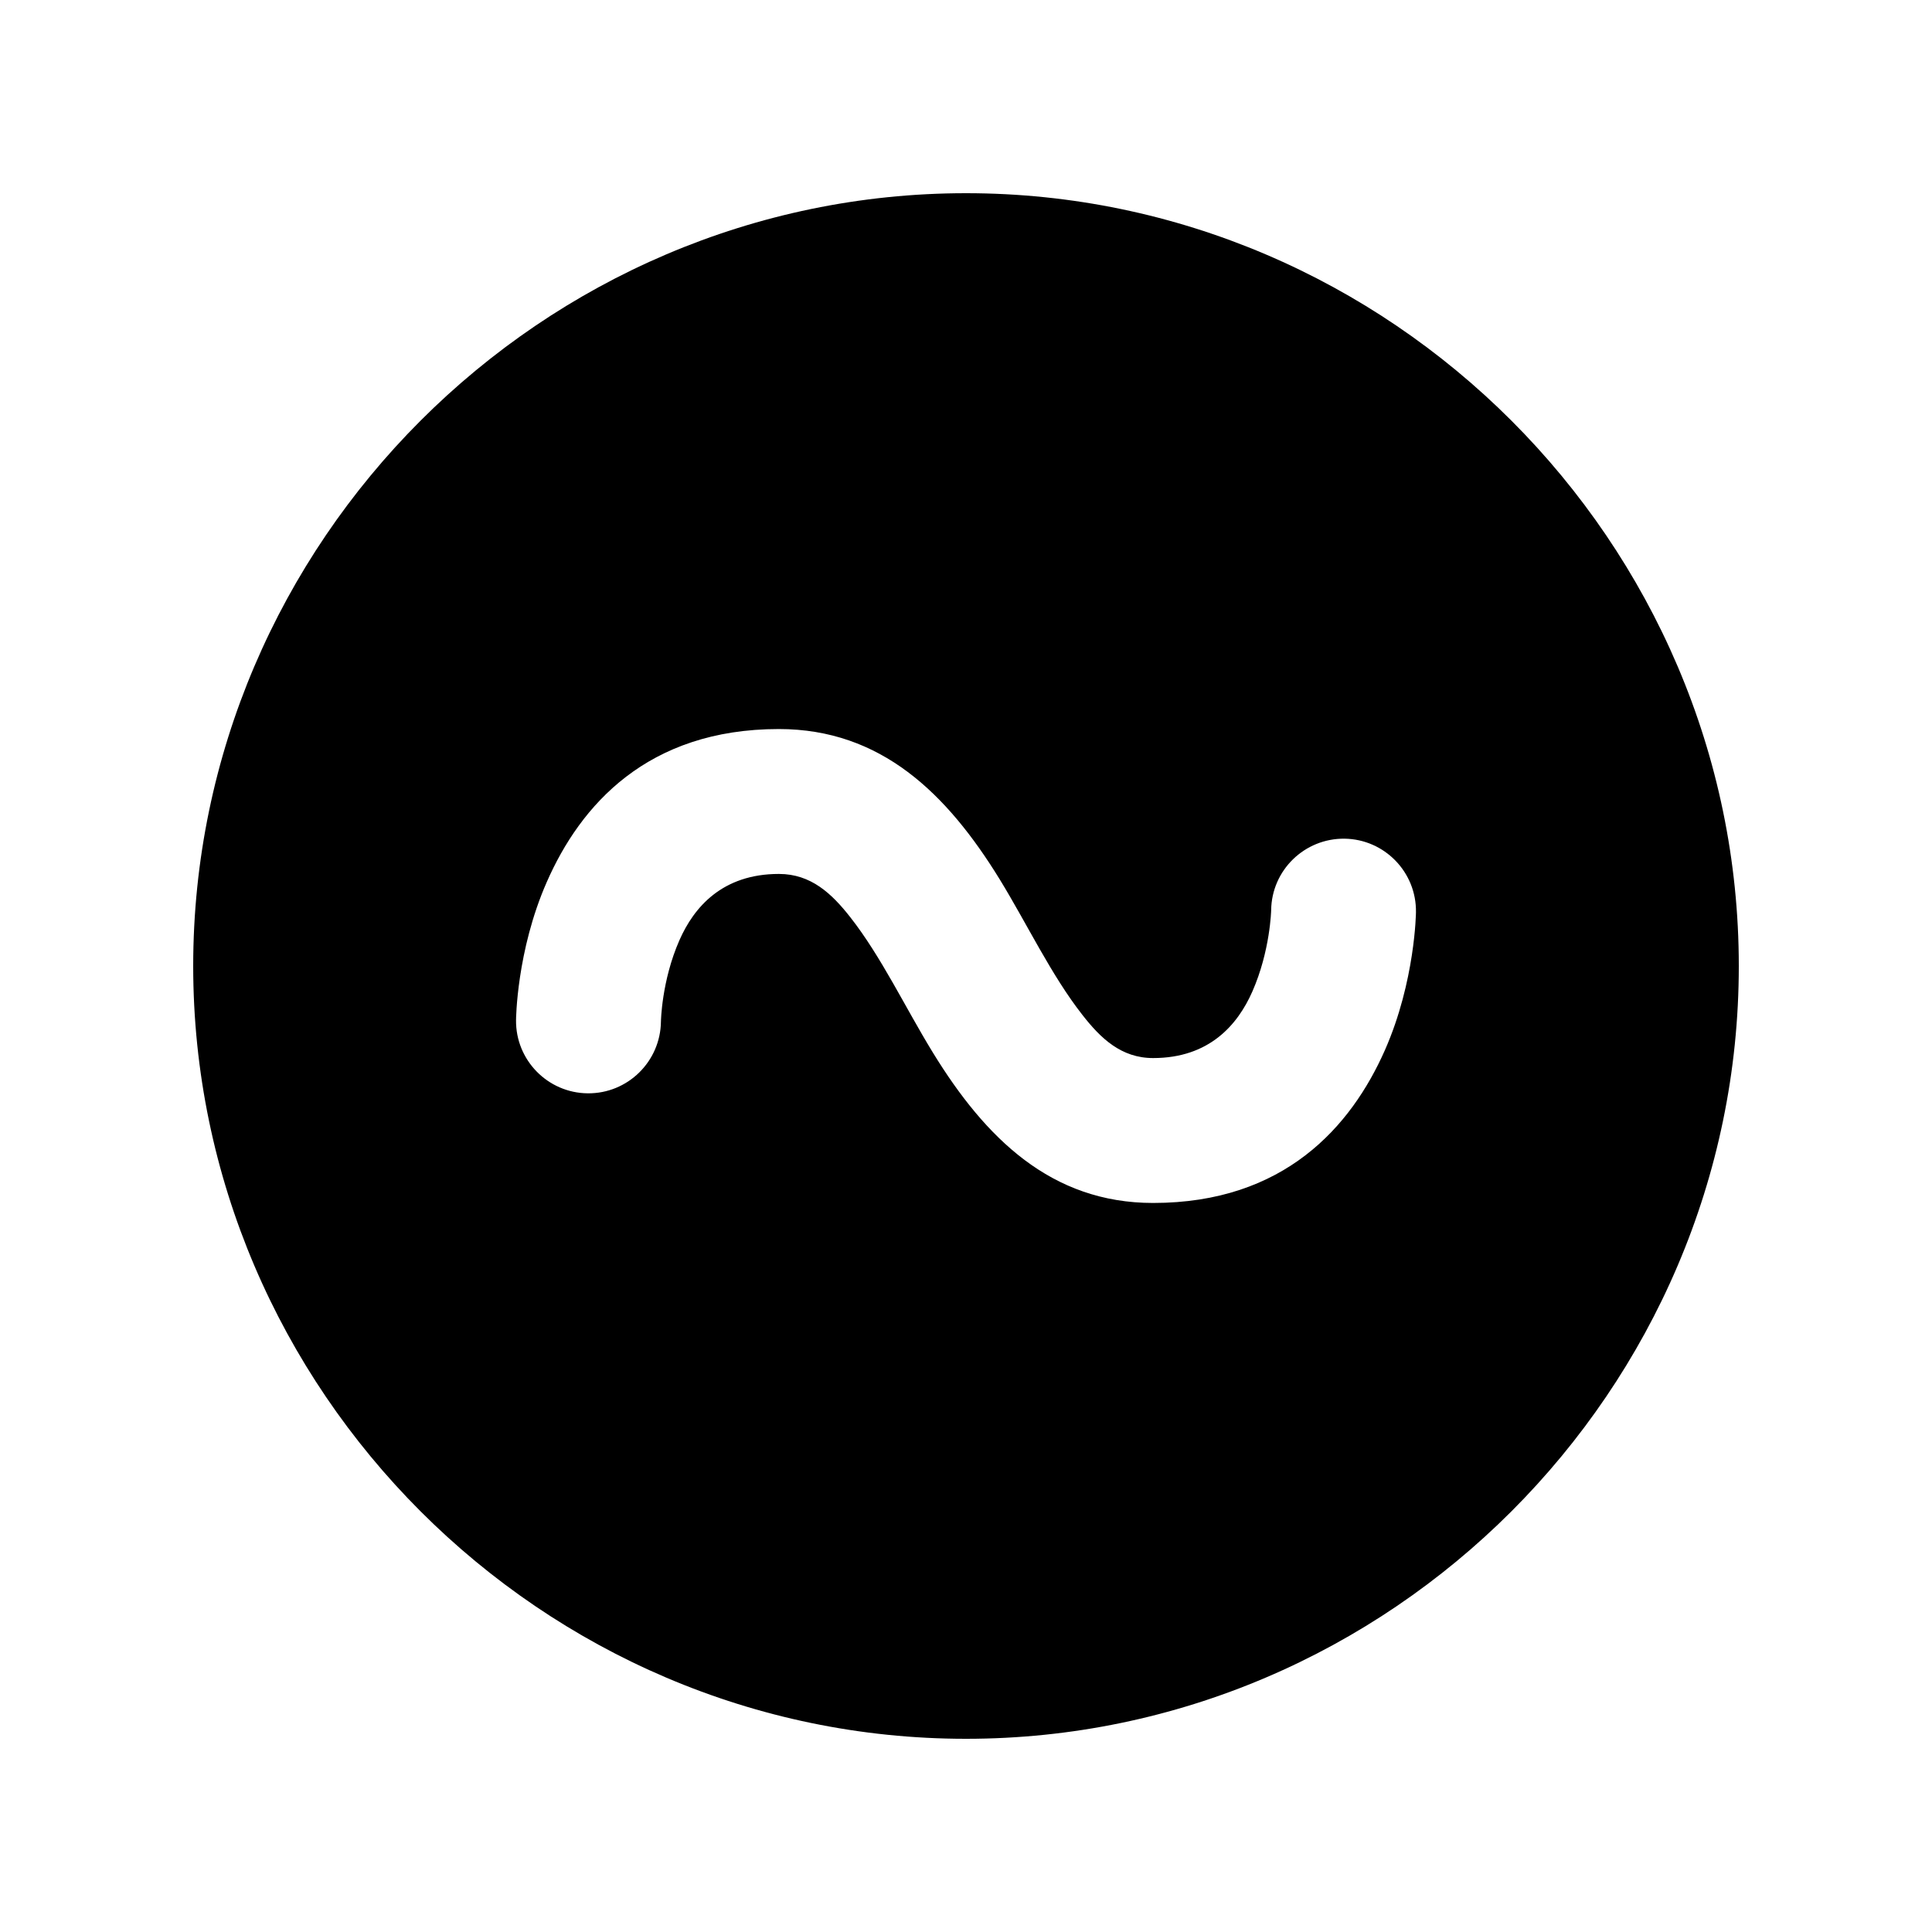
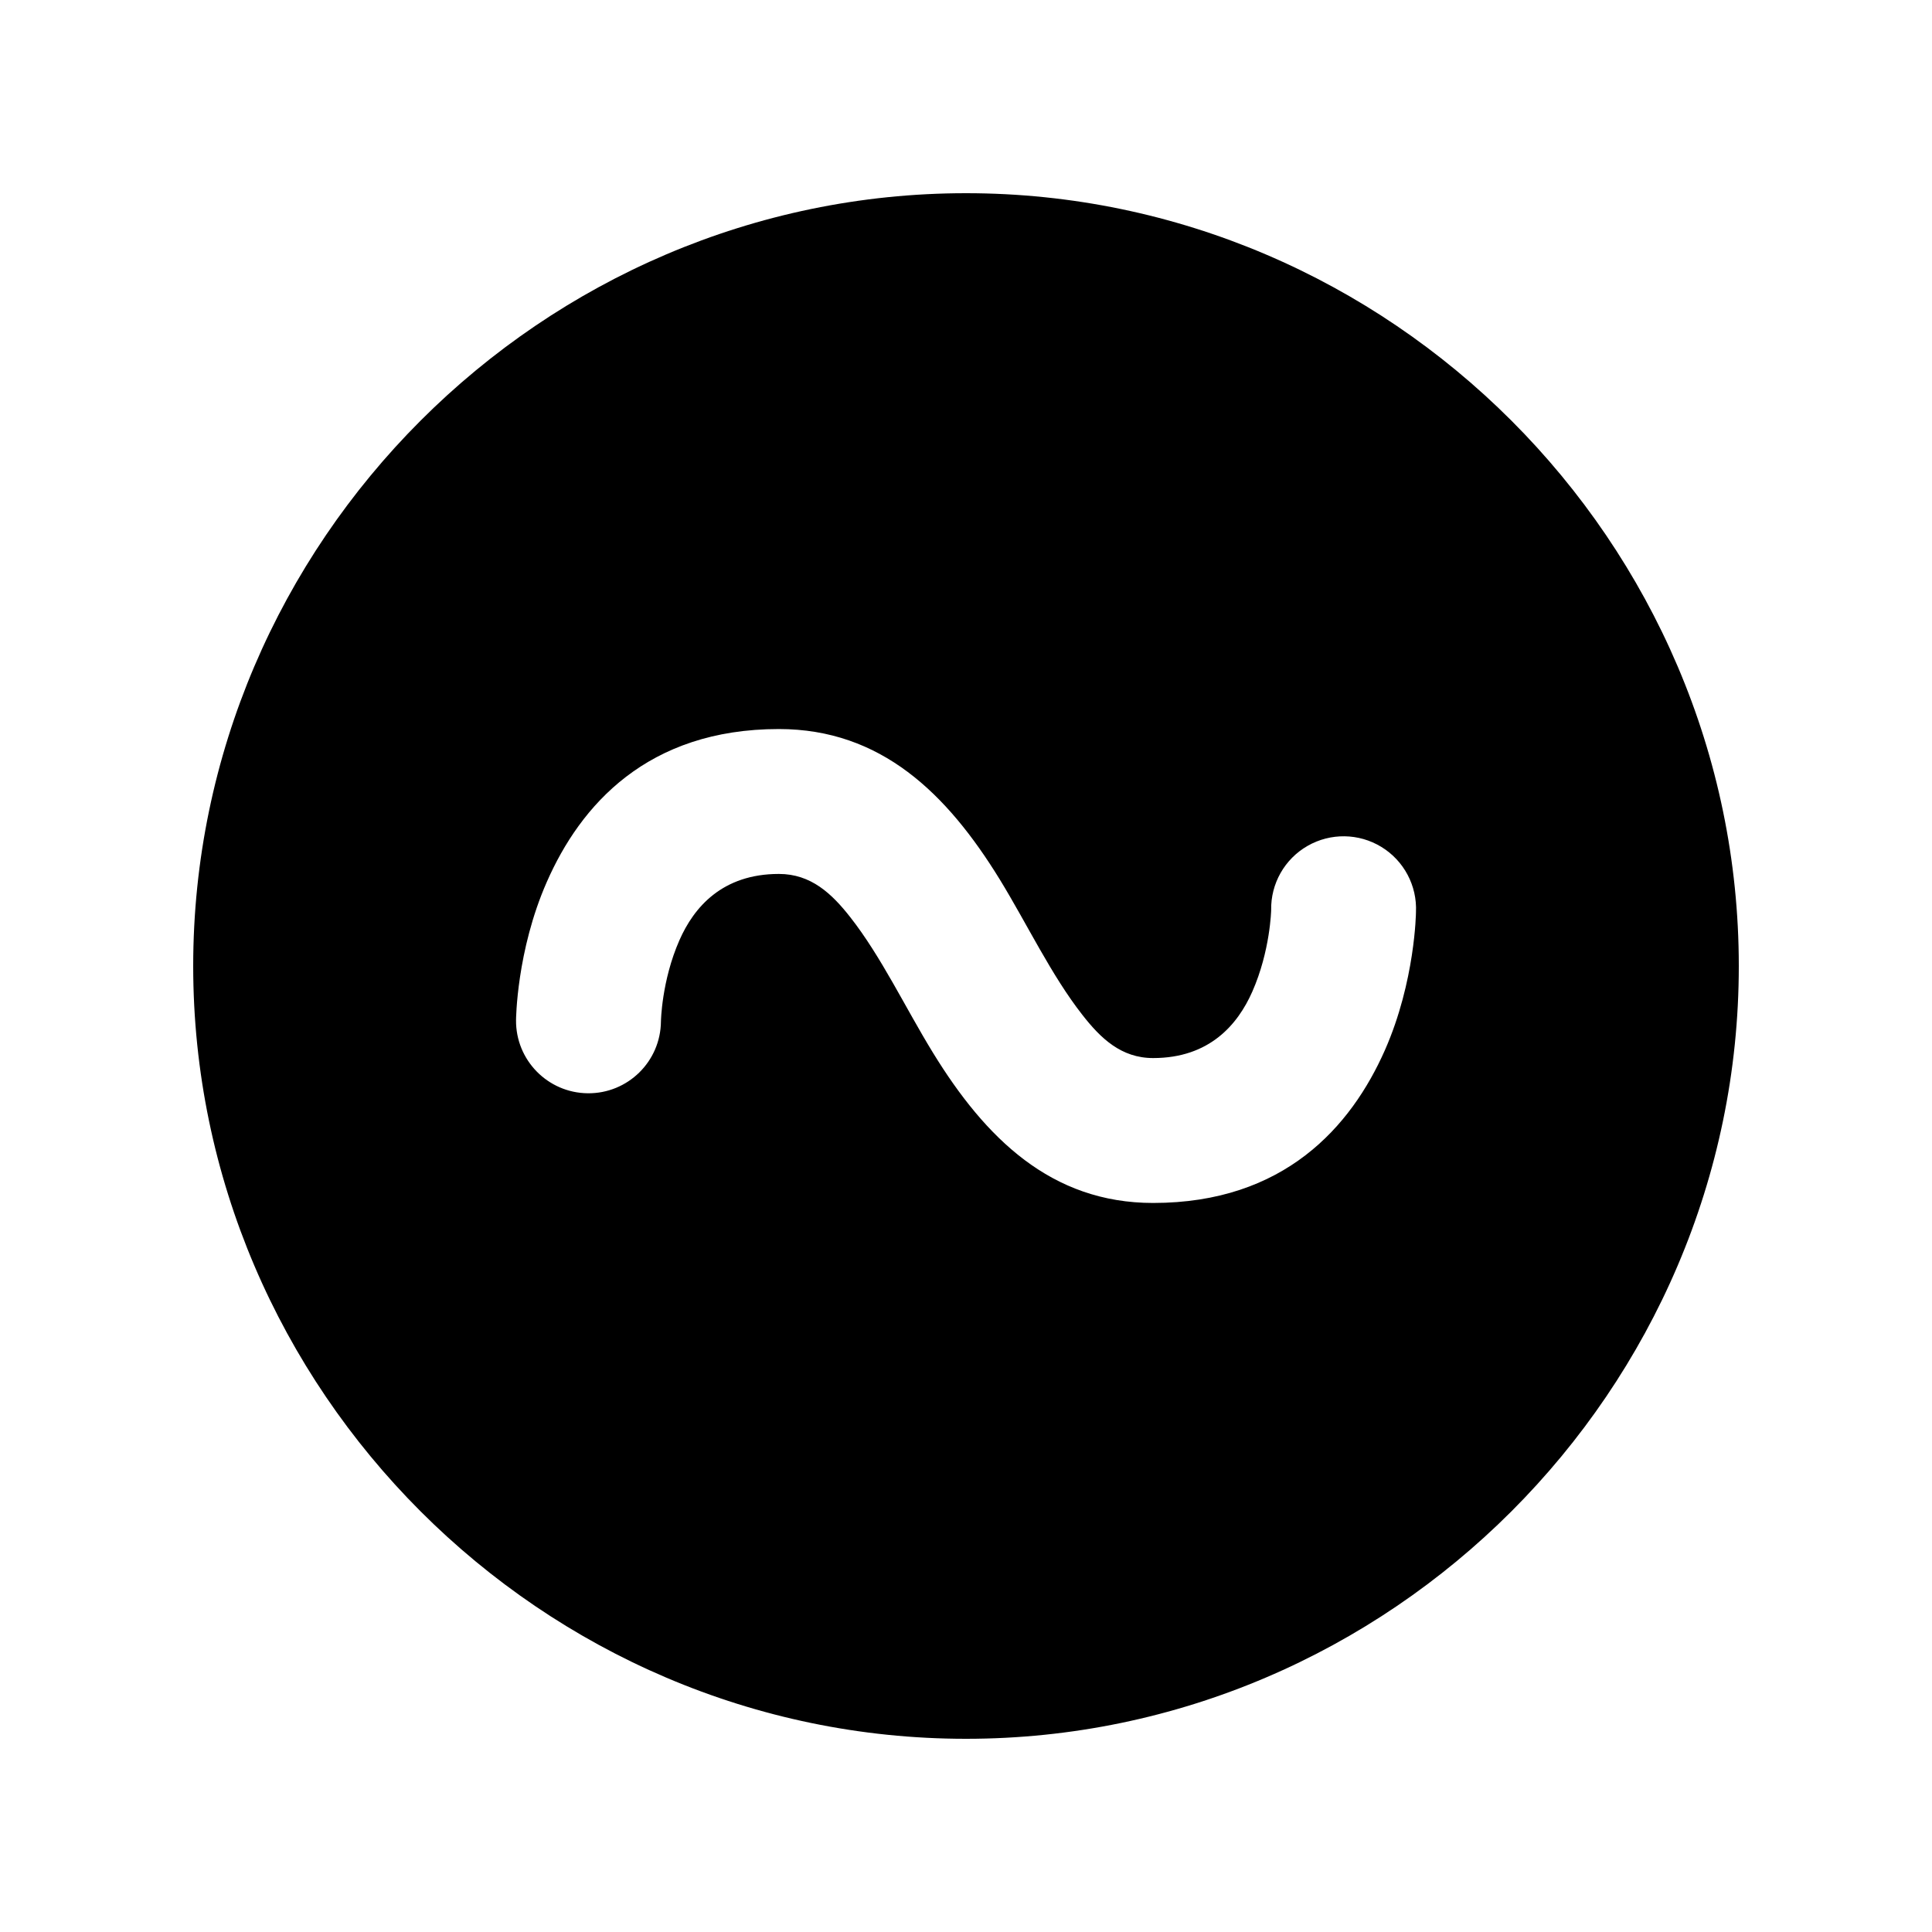
- <svg xmlns="http://www.w3.org/2000/svg" viewBox="0 0 20 20" version="1.1" xml:space="preserve" style="fill-rule:evenodd;clip-rule:evenodd;stroke-linejoin:round;stroke-miterlimit:2;" fill="currentColor">
-   <path d="M10,18C14.389,18 18,14.389 18,10C18,5.611 14.389,2 10,2C5.611,2 2,5.611 2,10C2,14.389 5.611,18 10,18ZM6.842,10.575C6.842,10.575 6.848,10.155 7.033,9.734C7.183,9.392 7.477,9.047 8.063,9.047C8.396,9.047 8.611,9.251 8.803,9.496C9.123,9.904 9.371,10.43 9.657,10.896C10.202,11.785 10.883,12.453 11.937,12.453C13.294,12.453 13.986,11.664 14.337,10.87C14.651,10.157 14.658,9.443 14.658,9.443C14.664,9.029 14.333,8.688 13.919,8.682C13.505,8.677 13.164,9.008 13.159,9.422C13.159,9.422 13.15,9.843 12.964,10.265C12.813,10.607 12.52,10.953 11.937,10.953C11.607,10.953 11.394,10.749 11.204,10.505C10.884,10.097 10.635,9.57 10.349,9.103C9.803,8.215 9.121,7.547 8.063,7.547C6.7,7.547 6.008,8.337 5.66,9.131C5.346,9.845 5.342,10.56 5.342,10.56C5.337,10.974 5.67,11.314 6.084,11.318C6.498,11.322 6.837,10.989 6.842,10.575Z" />
+ <svg xmlns="http://www.w3.org/2000/svg" xml:space="preserve" fill="currentColor" style="fill-rule:evenodd;clip-rule:evenodd;stroke-linejoin:round;stroke-miterlimit:2" viewBox="0 0 20 20">
+   <path d="M10 18c4.389 0 8-3.611 8-8 0-4.389-3.611-8-8-8-4.389 0-8 3.611-8 8 0 4.389 3.611 8 8 8Zm-3.158-7.425s.006-.42.191-.841c.15-.342.444-.687 1.03-.687.333 0 .548.204.74.449.32.408.568.934.854 1.4.545.889 1.226 1.557 2.28 1.557 1.357 0 2.049-.789 2.4-1.583.314-.713.321-1.427.321-1.427a.75.75 0 1 0-1.499-.021s-.009.421-.195.843c-.151.342-.444.688-1.027.688-.33 0-.543-.204-.733-.448-.32-.408-.569-.935-.855-1.402-.546-.888-1.228-1.556-2.286-1.556-1.363 0-2.055.79-2.403 1.584-.314.714-.318 1.429-.318 1.429a.75.75 0 1 0 1.5.015Z" />
</svg>
